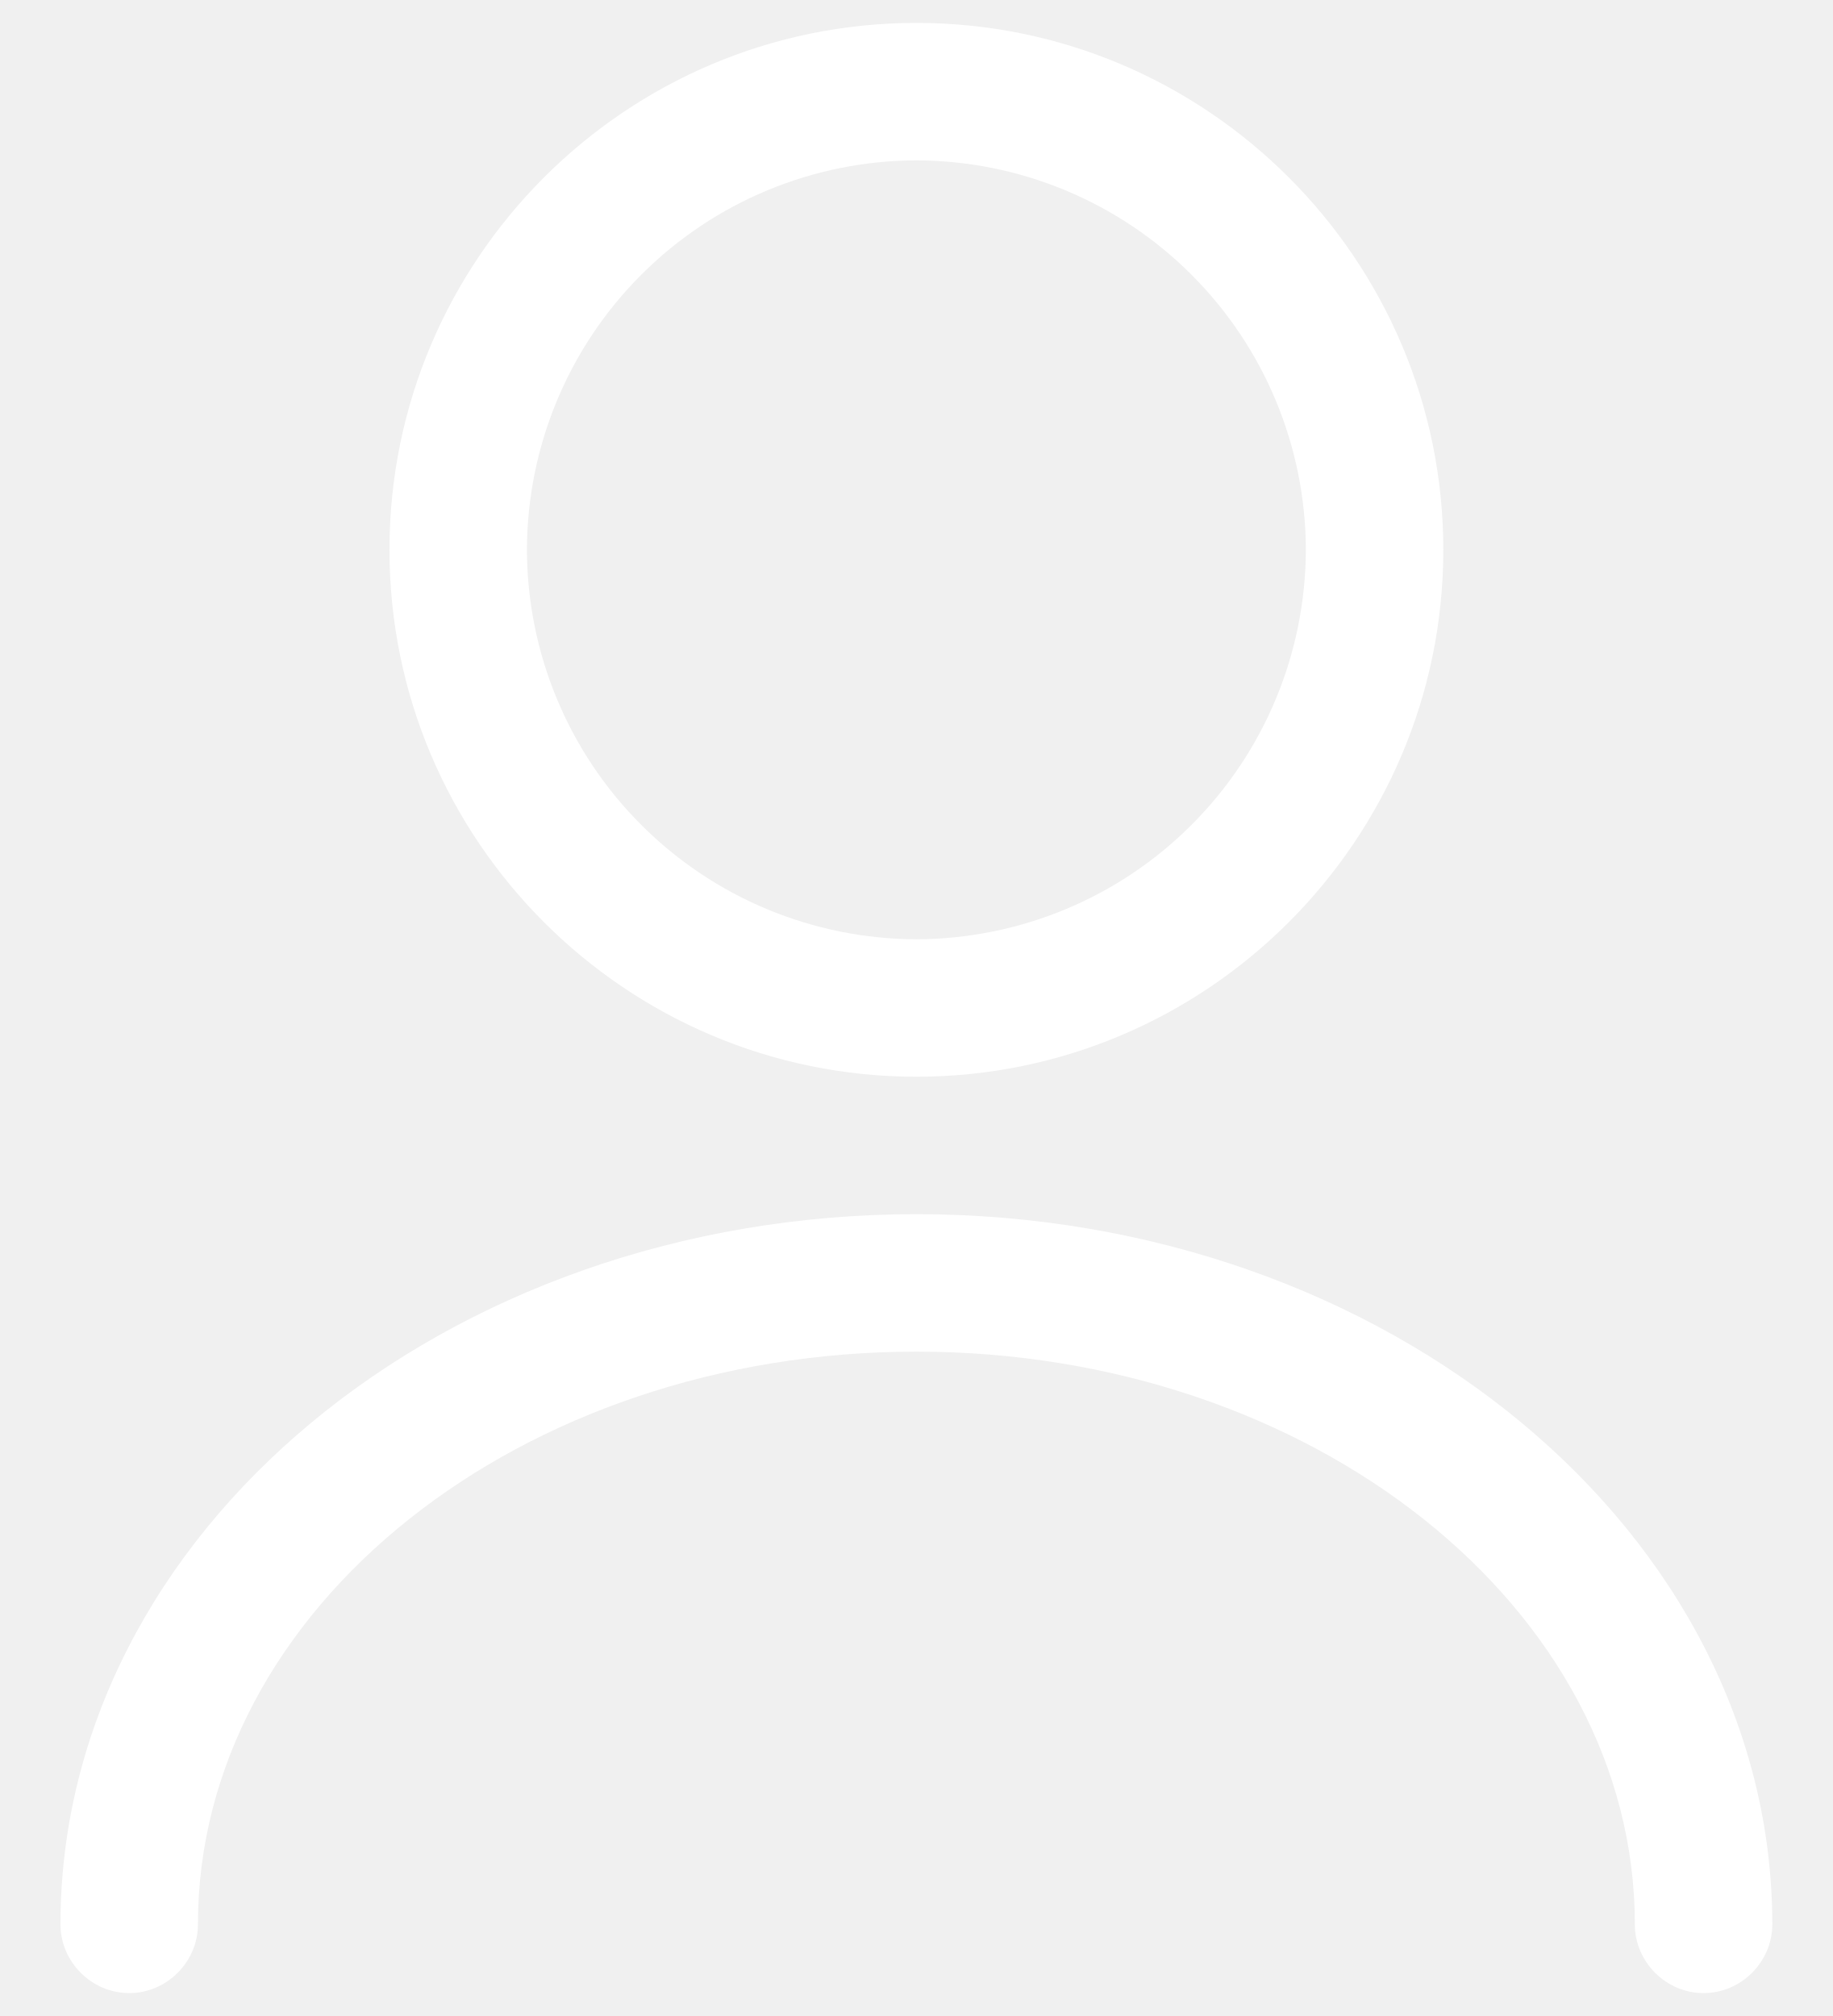
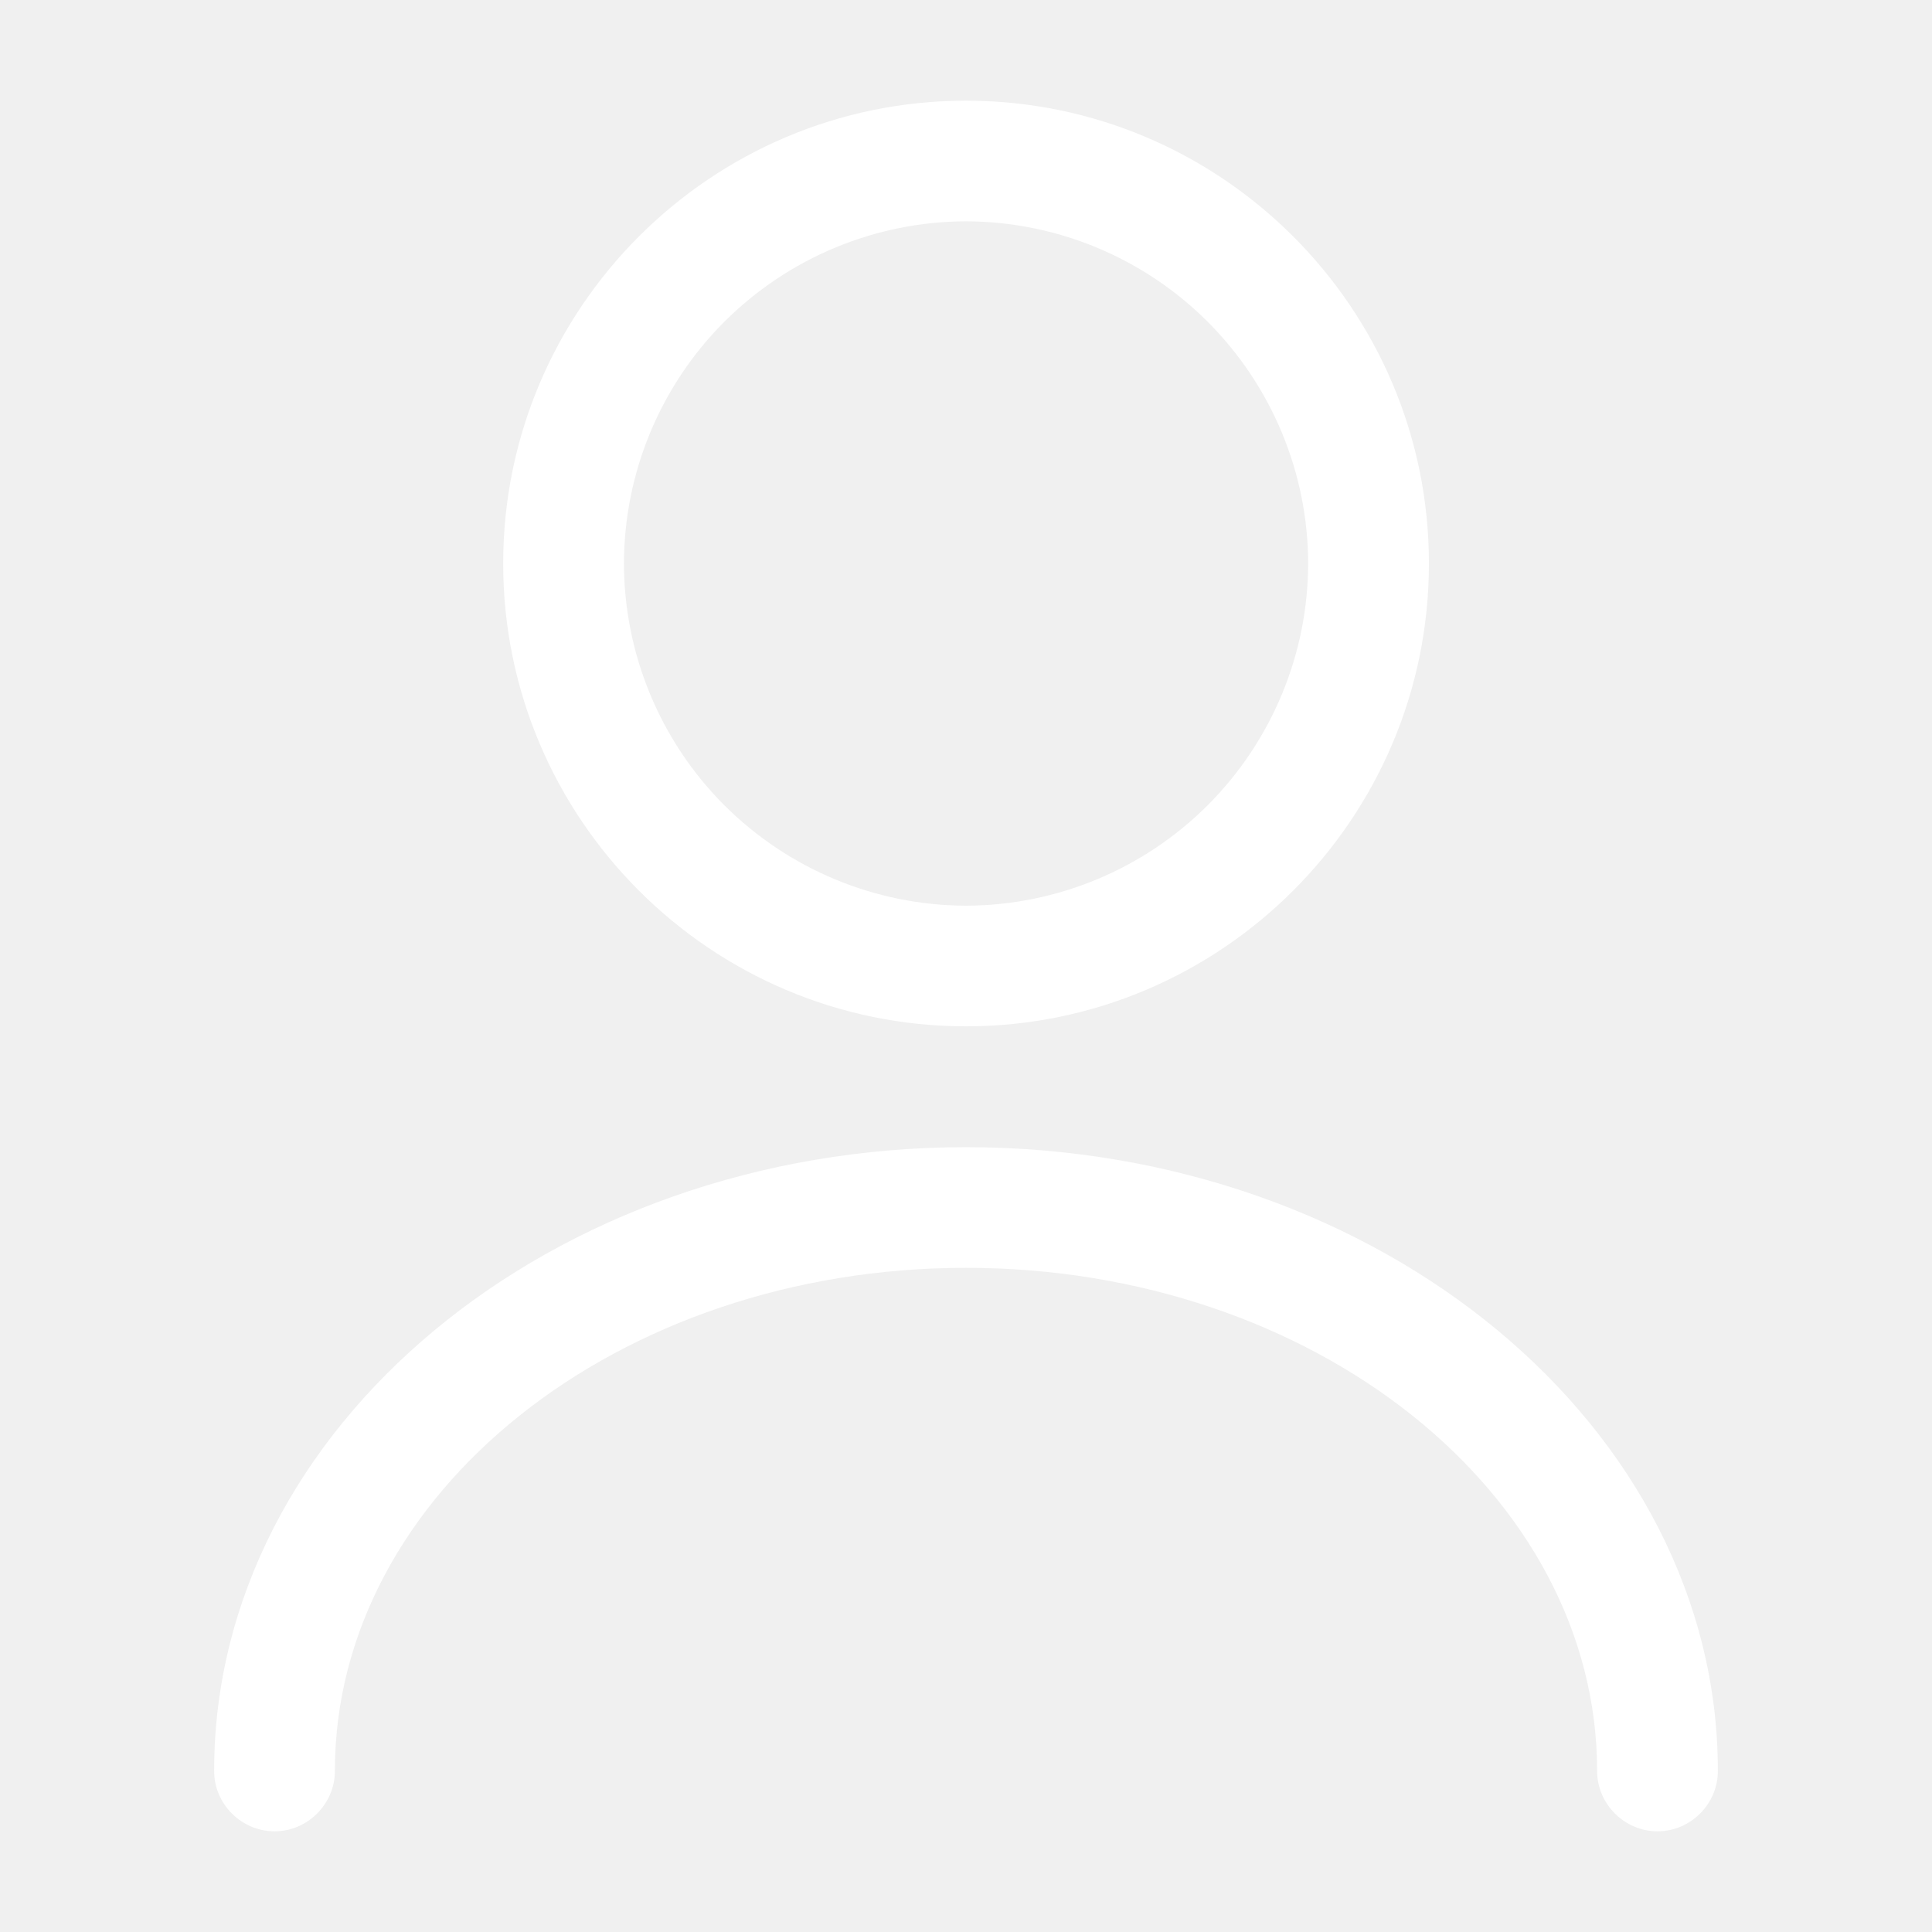
- <svg xmlns="http://www.w3.org/2000/svg" width="20" height="22" viewBox="0 0 20 22" fill="none">
-   <path d="M10 11.75C6.83 11.75 4.25 9.17 4.25 6C4.25 2.83 6.83 0.25 10 0.25C13.17 0.25 15.75 2.83 15.75 6C15.75 9.17 13.17 11.75 10 11.75ZM10 1.75C8.874 1.753 7.794 2.201 6.998 2.998C6.201 3.794 5.753 4.874 5.75 6C5.753 7.126 6.201 8.206 6.998 9.002C7.794 9.799 8.874 10.247 10 10.25C11.126 10.247 12.206 9.799 13.002 9.002C13.799 8.206 14.247 7.126 14.25 6C14.247 4.874 13.799 3.794 13.002 2.998C12.206 2.201 11.126 1.753 10 1.75ZM18.59 21.75C18.18 21.75 17.84 21.41 17.84 21C17.84 17.55 14.32 14.75 10 14.75C5.68 14.75 2.16 17.55 2.16 21C2.16 21.41 1.82 21.75 1.41 21.75C1 21.75 0.66 21.41 0.66 21C0.66 16.73 4.85 13.25 10 13.25C15.15 13.25 19.34 16.73 19.34 21C19.34 21.41 19 21.75 18.59 21.75Z" fill="white" />
+ <svg xmlns="http://www.w3.org/2000/svg" width="18" height="18" viewBox="0 0 18 18" fill="none">
+   <path d="M9 9.562C6.623 9.562 4.688 7.628 4.688 5.25C4.688 2.873 6.623 0.938 9 0.938C11.378 0.938 13.313 2.873 13.313 5.25C13.313 7.628 11.378 9.562 9 9.562ZM9 2.062C8.155 2.064 7.346 2.401 6.748 2.998C6.151 3.596 5.815 4.405 5.813 5.25C5.815 6.095 6.151 6.904 6.748 7.502C7.346 8.099 8.155 8.436 9 8.438C9.845 8.436 10.655 8.099 11.252 7.502C11.849 6.904 12.186 6.095 12.188 5.25C12.186 4.405 11.849 3.596 11.252 2.998C10.655 2.401 9.845 2.064 9 2.062ZM15.443 17.062C15.135 17.062 14.88 16.808 14.88 16.5C14.88 13.912 12.24 11.812 9 11.812C5.76 11.812 3.12 13.912 3.12 16.5C3.12 16.808 2.865 17.062 2.558 17.062C2.25 17.062 1.995 16.808 1.995 16.5C1.995 13.297 5.138 10.688 9 10.688C12.863 10.688 16.005 13.297 16.005 16.5C16.005 16.808 15.75 17.062 15.443 17.062Z" fill="white" />
</svg>
